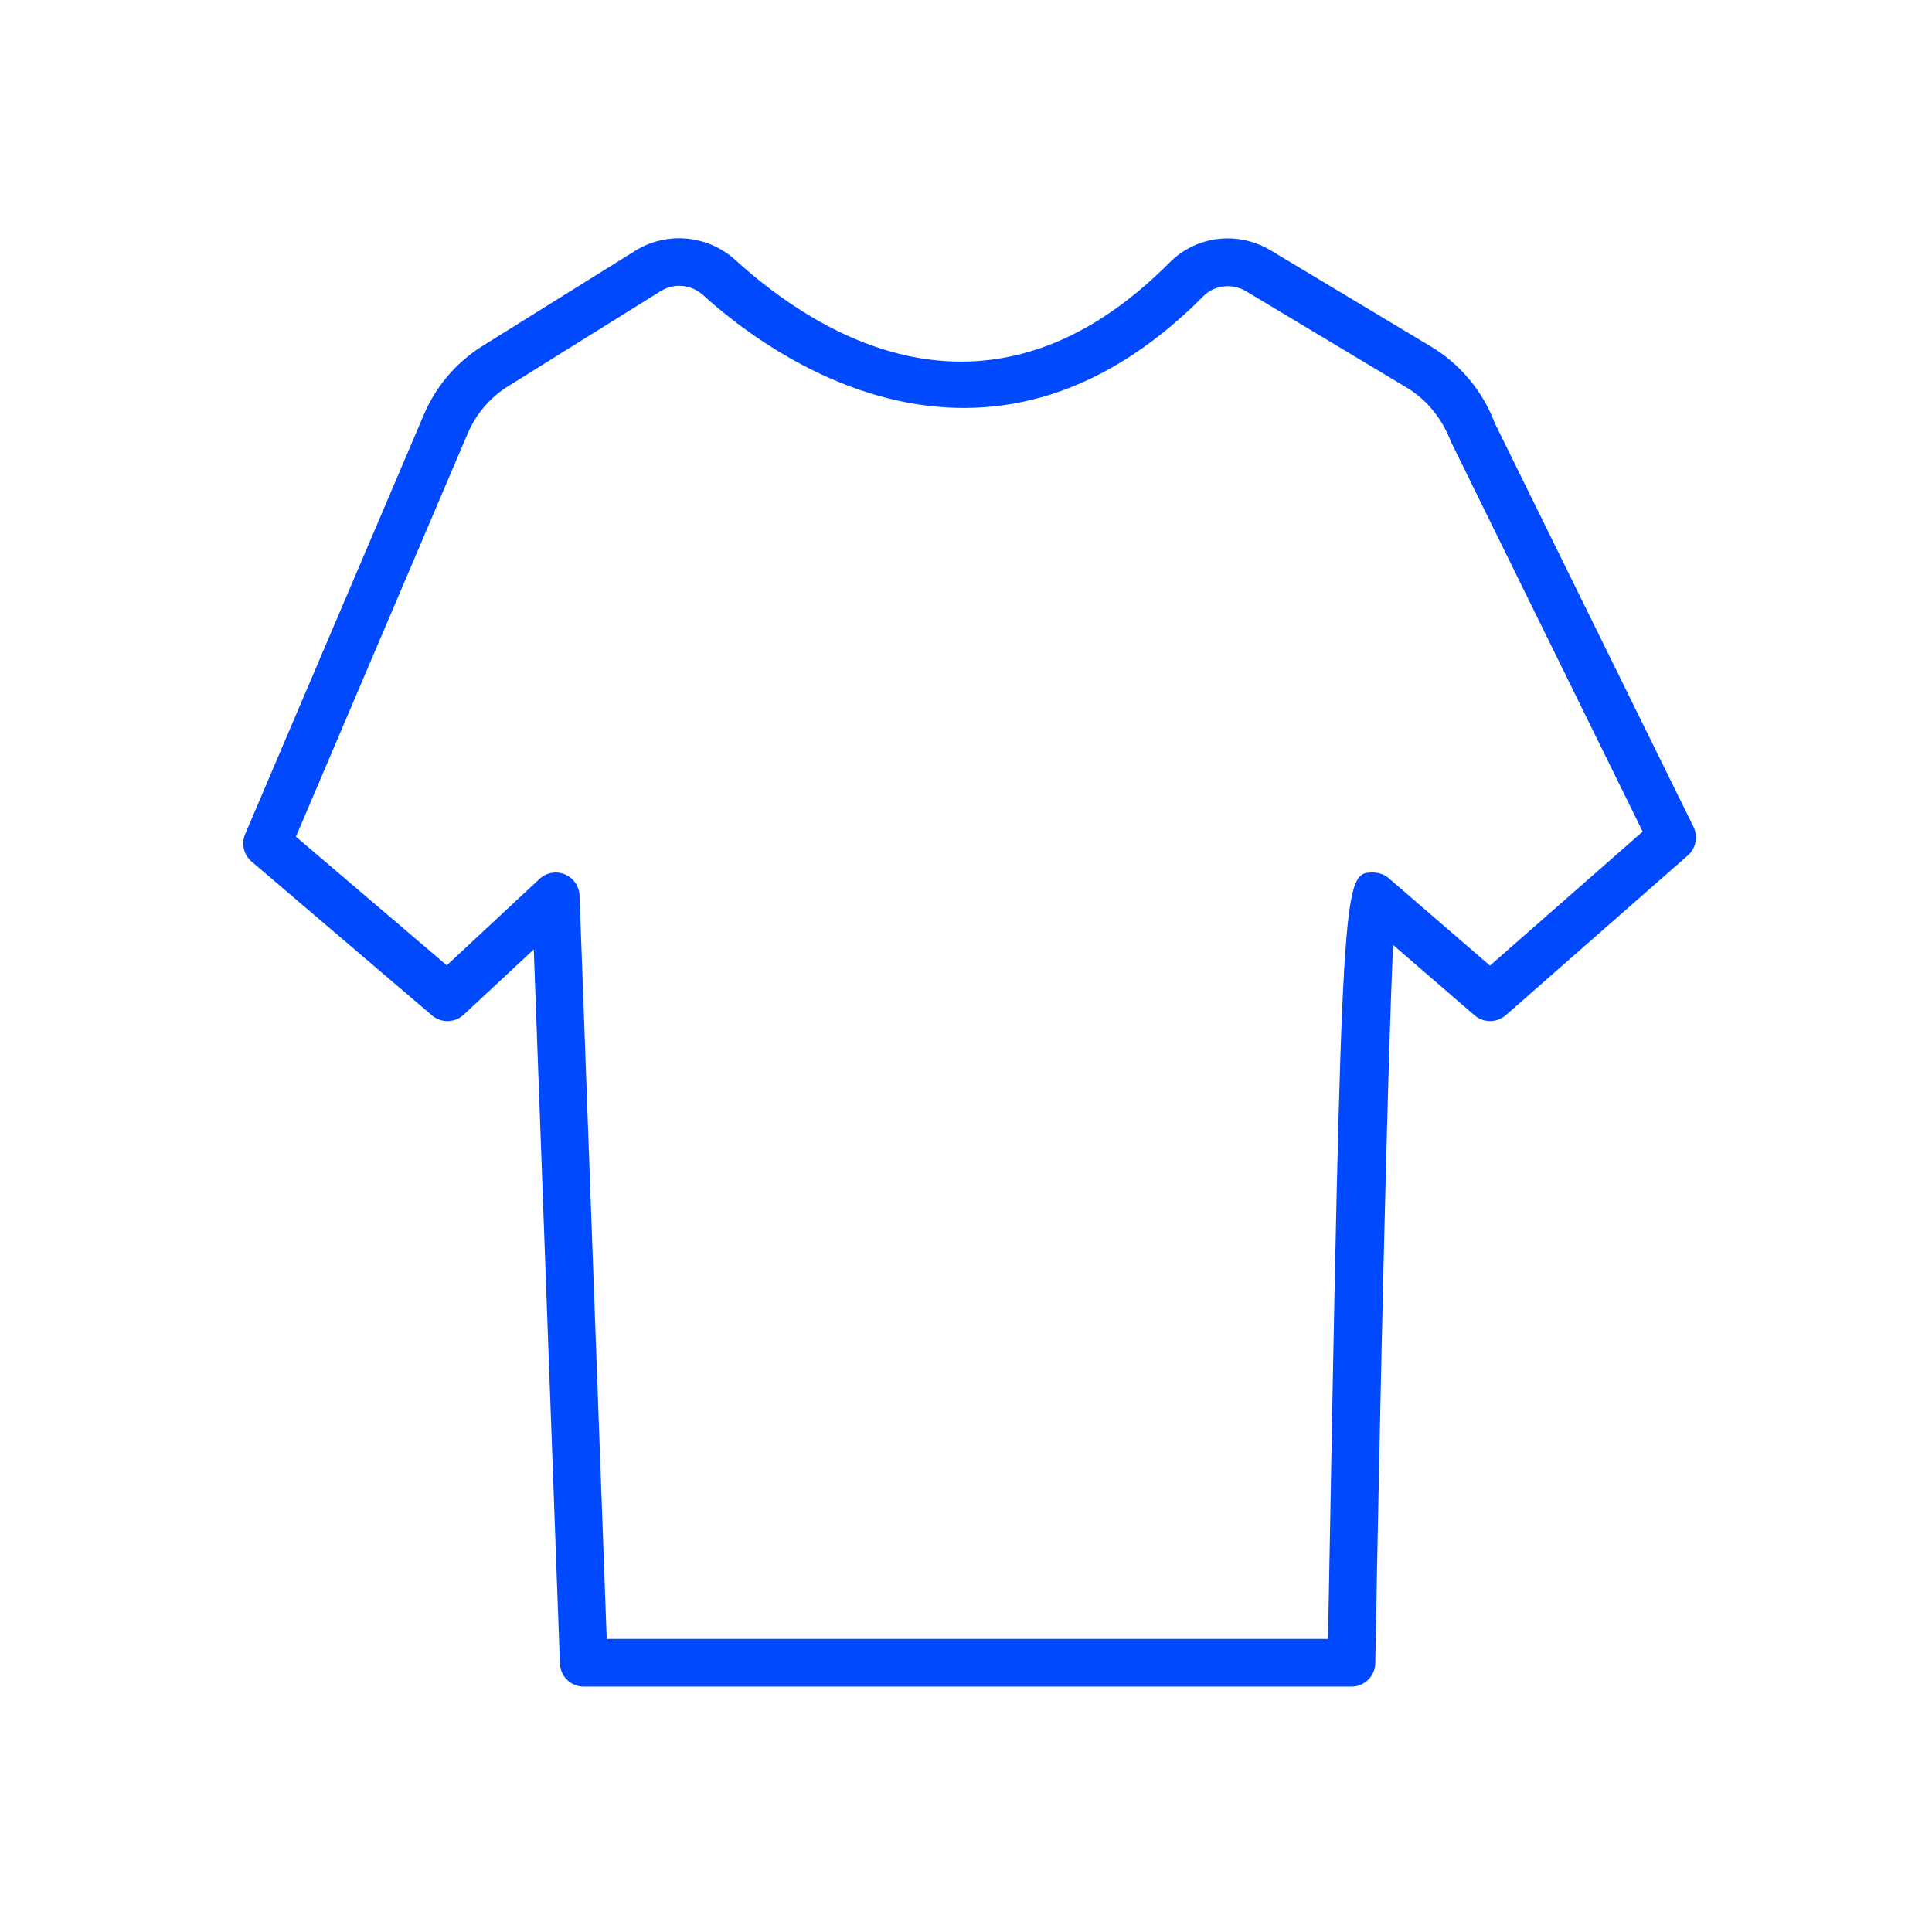
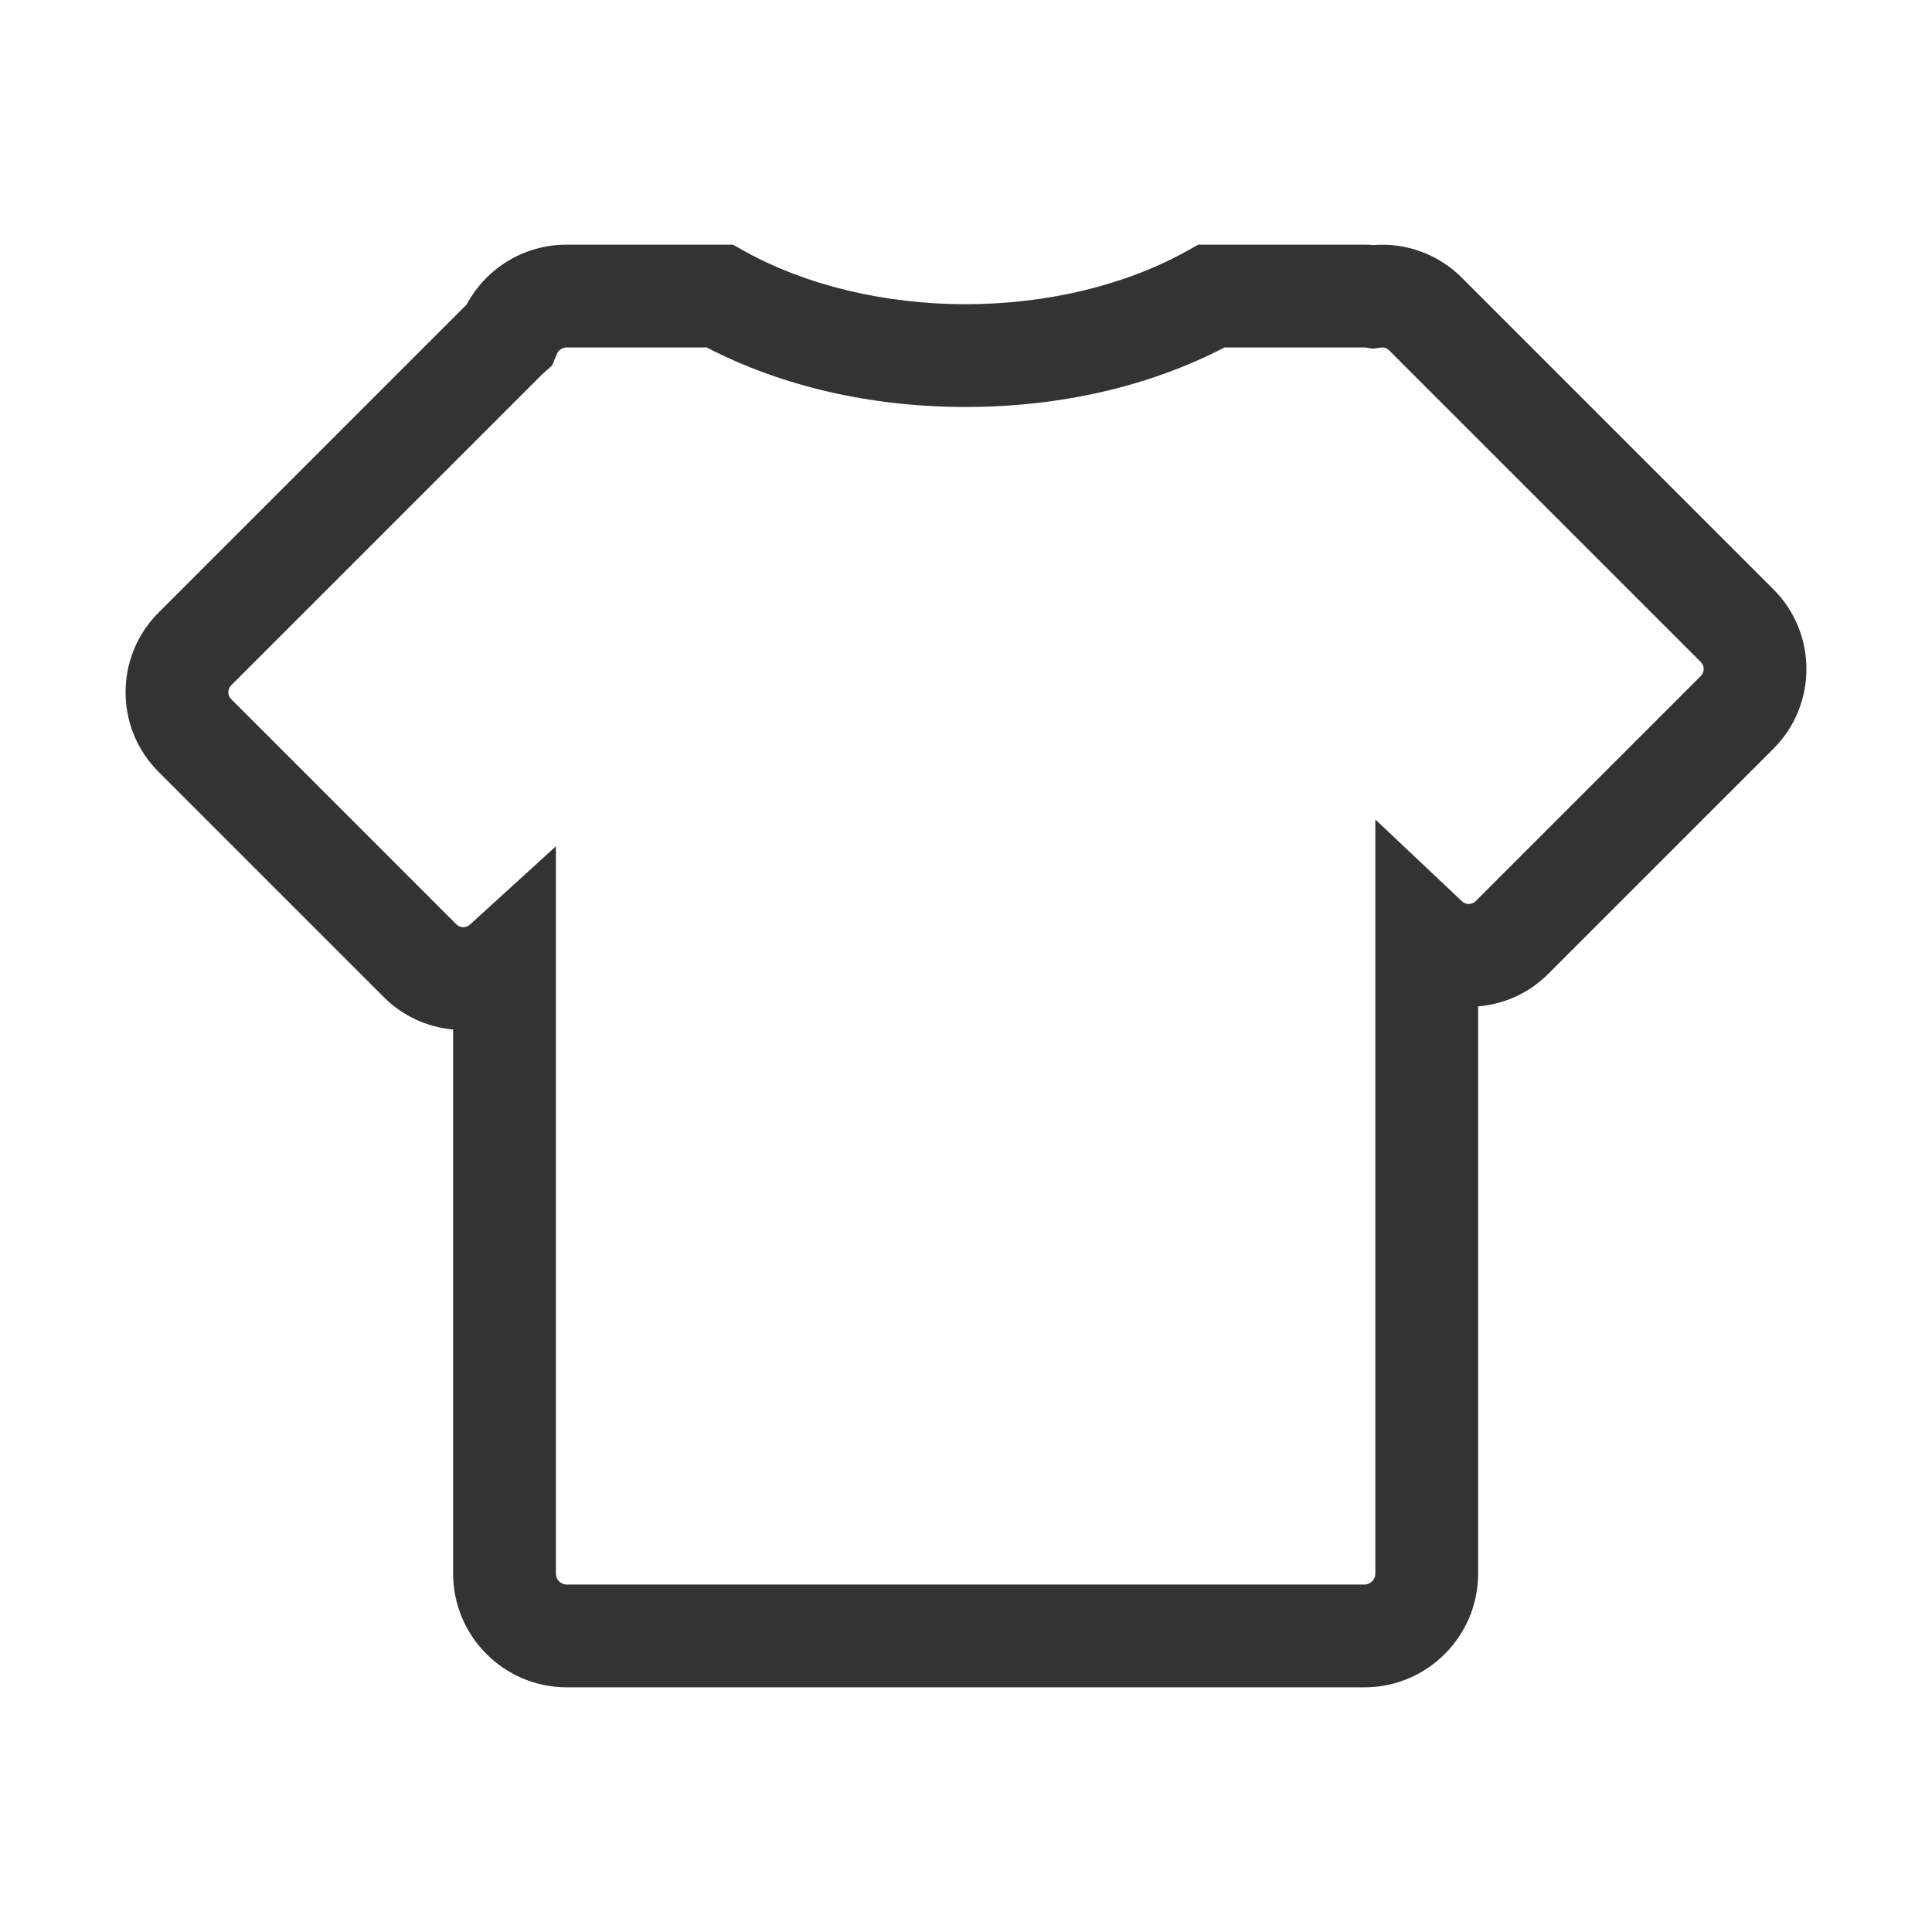
- <svg xmlns="http://www.w3.org/2000/svg" t="1640183814532" class="icon" viewBox="0 0 1024 1024" version="1.1" p-id="2692" width="200" height="200">
+ <svg xmlns="http://www.w3.org/2000/svg" t="1641886929319" class="icon" viewBox="0 0 1024 1024" version="1.1" p-id="2957" width="200" height="200">
  <defs>
    <style type="text/css" />
  </defs>
-   <path d="M716.29 893.94h-406.9c-6.8 0-12.38-5.38-12.62-12.18L282.91 503.2l-37.14 34.6c-4.69 4.38-11.94 4.54-16.81 0.37l-95.59-81.51a12.61 12.61 0 0 1-3.43-14.56l94.69-222.27c6.48-15.21 17.31-27.86 31.33-36.6l80.76-50.34c16.65-10.39 38.45-8.37 53.03 4.91 45.43 41.34 135.69 96.44 230.16 1.34 14.1-14.2 36.12-16.89 53.49-6.48l85.05 51.02c15.44 9.27 27.43 23.64 33.77 40.5L897.6 438.3c2.52 5.12 1.28 11.3-3 15.08l-96.48 84.68c-4.78 4.15-11.85 4.16-16.6 0.06l-43.15-37.28c-3.02 64.81-7.11 251.4-9.45 380.69-0.12 6.89-5.74 12.41-12.63 12.41z m-394.72-25.28h382.31c7.38-406.23 7.54-406.19 24.02-406.19 3.04 0 5.96 1.09 8.25 3.07l53.56 46.26 80.93-71.04-101.56-206.54c-4.84-12.67-13.04-22.52-23.62-28.86l-85.05-51.02c-7.28-4.37-16.77-3.26-22.57 2.63-116.53 117.33-232.35 29.29-265.08-0.48-6.35-5.76-15.46-6.66-22.65-2.15l-80.76 50.34c-9.6 5.98-17.02 14.65-21.46 25.06l-91.05 213.72 79.96 68.19 49.12-45.78c3.6-3.38 8.88-4.37 13.44-2.43 4.58 1.89 7.63 6.27 7.8 11.22l14.41 394z" fill="#0049FF" p-id="2693" />
+   <path d="M939.991 312.387L774.758 147.159a59.459 59.459 0 0 0-46.787-17.27 57.318 57.318 0 0 0-4.803-0.215H635.136l-6.17 3.436c-32.609 18.14-74.225 28.129-117.171 28.129-42.947 0-84.557-9.989-117.166-28.129l-6.175-3.436H300.421a59.986 59.986 0 0 0-53.053 31.688l-163.323 163.328C72.771 335.969 66.56 350.956 66.56 366.899s6.211 30.935 17.485 42.209l119.332 119.332a59.192 59.192 0 0 0 36.787 17.219v288.399c0 33.229 27.034 60.268 60.262 60.268h422.743c33.229 0 60.268-27.039 60.268-60.268V533.402a59.203 59.203 0 0 0 37.217-17.27l119.347-119.332c23.255-23.27 23.255-61.143-0.01-84.413z m-38.523 45.896L782.131 477.619a5.053 5.053 0 0 1-3.651 1.51c-0.947 0-2.345-0.246-3.594-1.423l-45.937-43.361v399.718c0 3.2-2.596 5.791-5.791 5.791H300.421a5.786 5.786 0 0 1-5.786-5.791V448.563l-45.578 41.503c-1.234 1.126-2.601 1.362-3.523 1.362a5.064 5.064 0 0 1-3.64-1.505L122.563 370.586c-1.265-1.26-1.526-2.698-1.526-3.686s0.266-2.427 1.526-3.692L287.437 198.333l5.268-4.726 2.355-5.832a5.796 5.796 0 0 1 5.366-3.63h74.122c39.864 20.675 87.142 31.56 137.247 31.56 50.109 0 97.388-10.885 137.257-31.56h74.081c0.297 0.01 0.589 0.056 0.87 0.097l3.896 0.558 3.886-0.563c1.239-0.174 2.883-0.138 4.454 1.434l165.233 165.228a5.222 5.222 0 0 1-0.005 7.383z" fill="#333333" p-id="2958" />
</svg>
